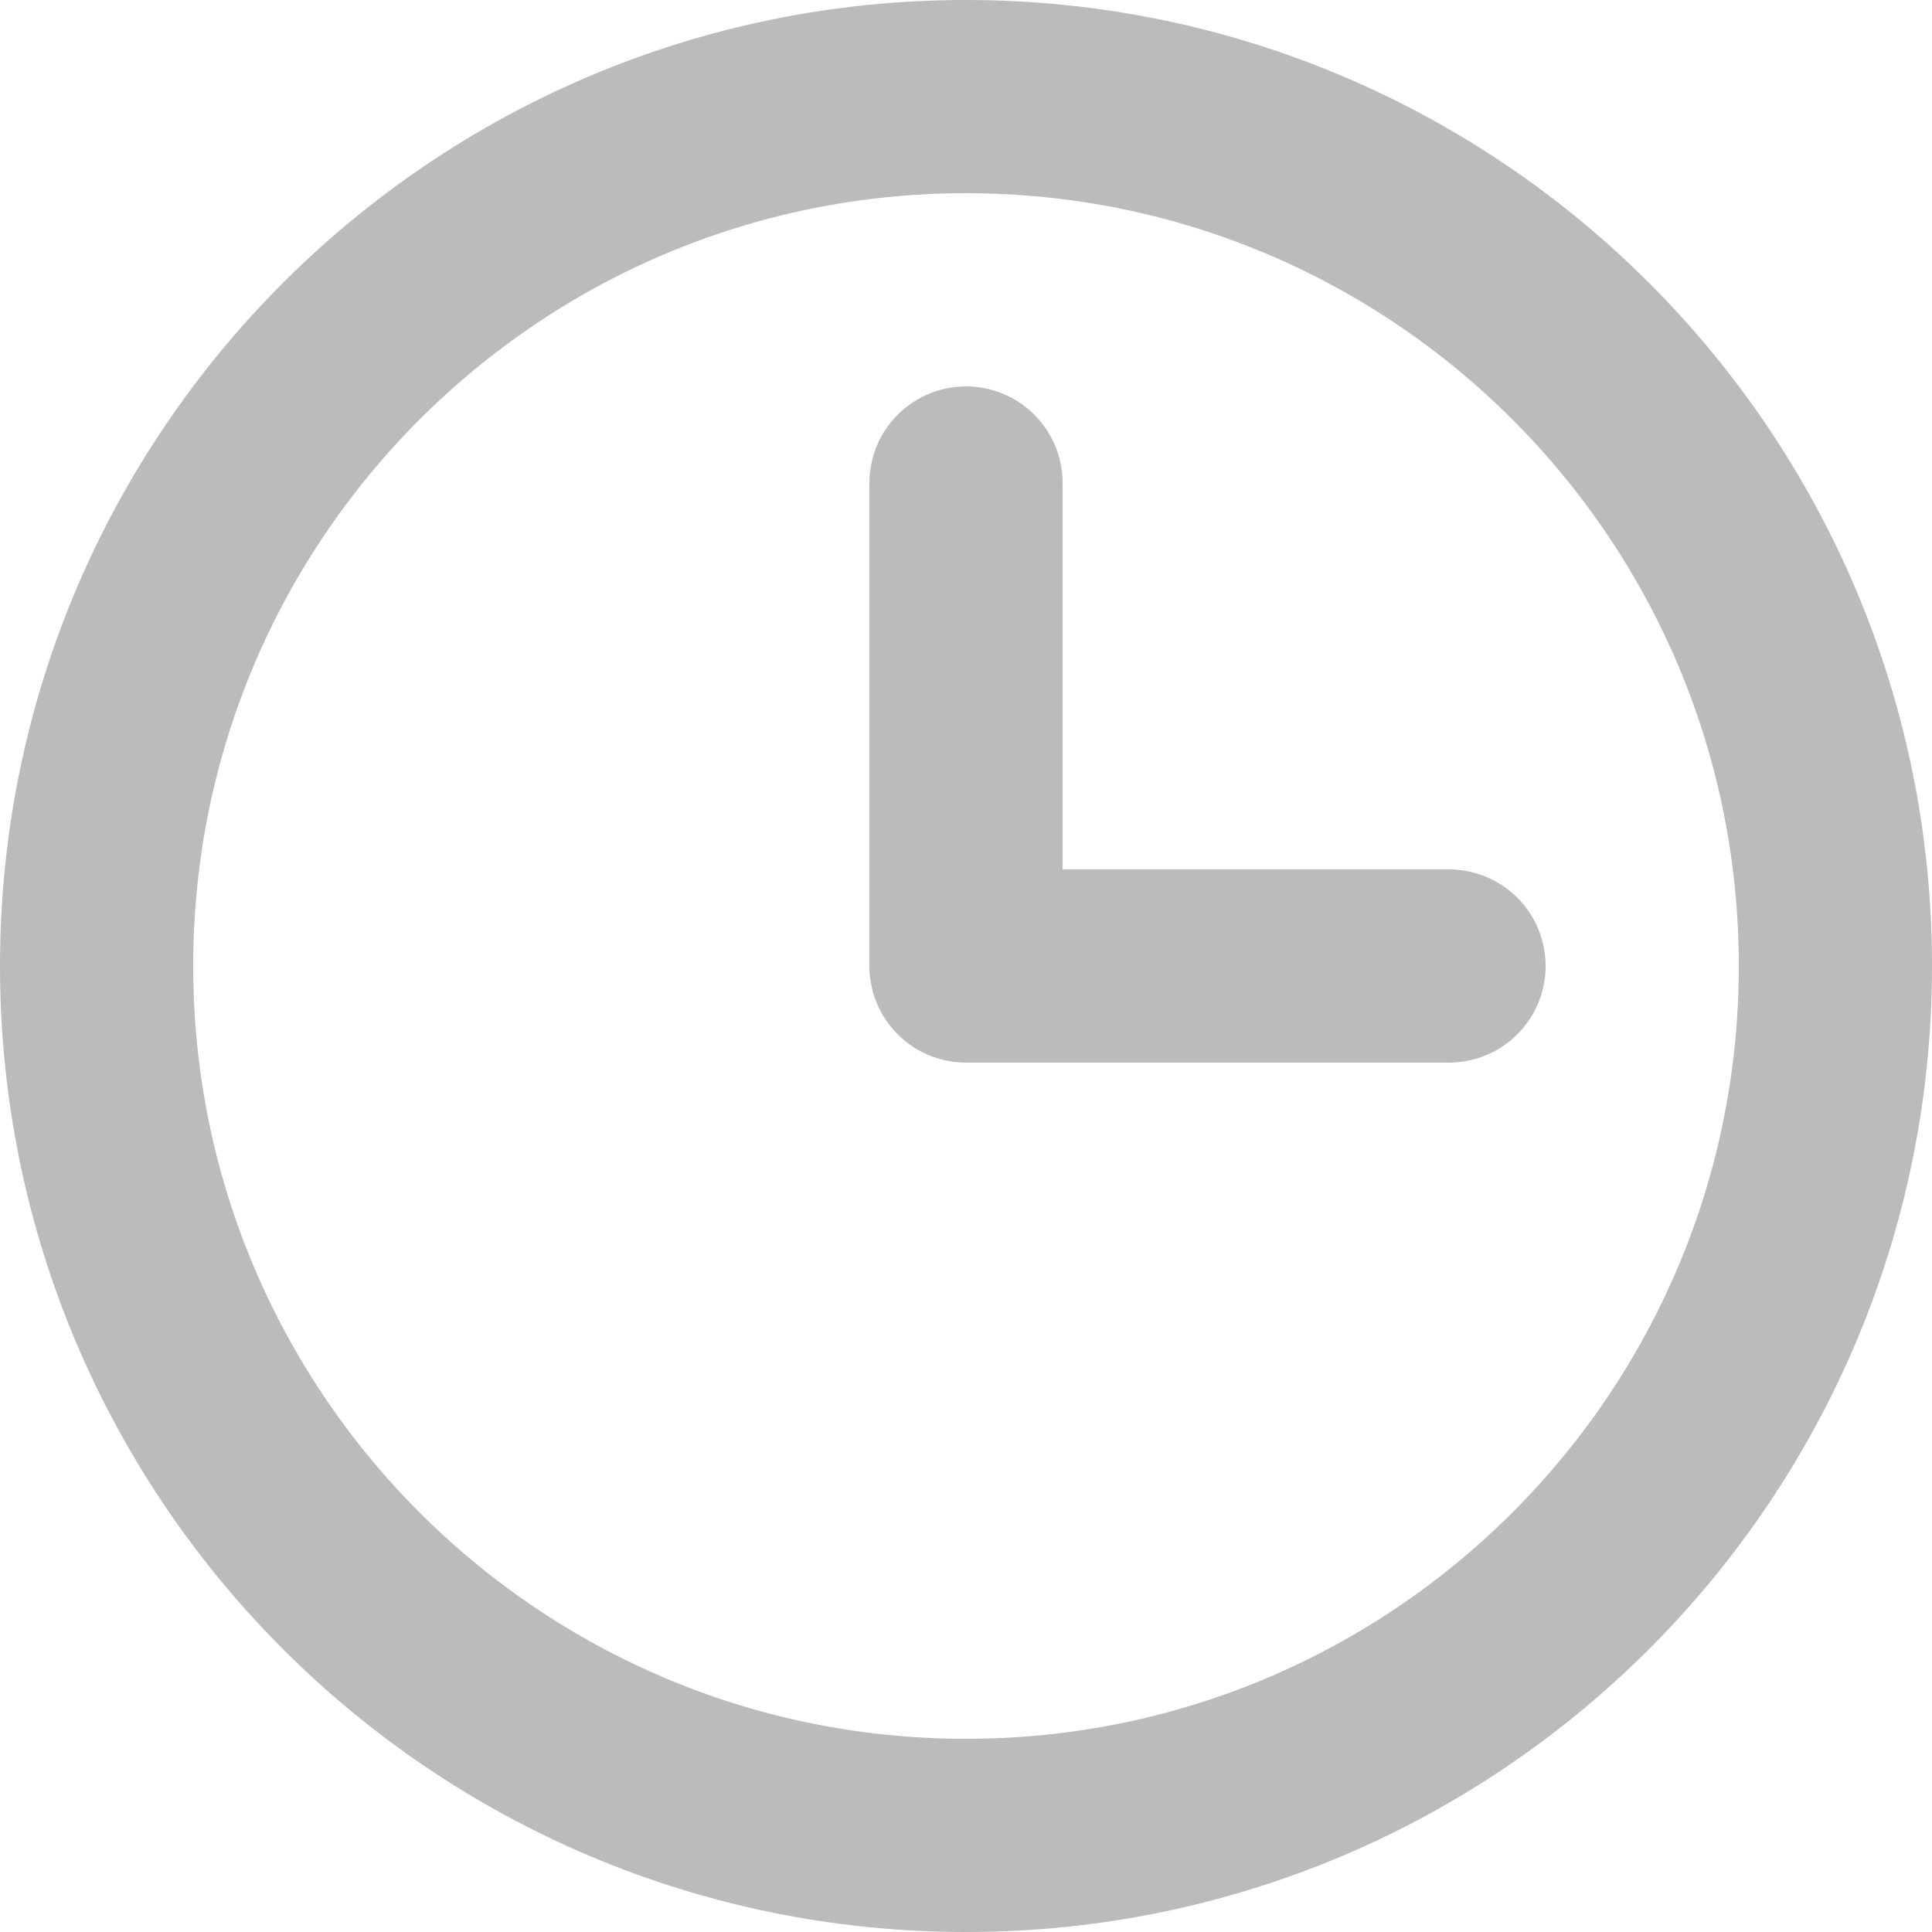
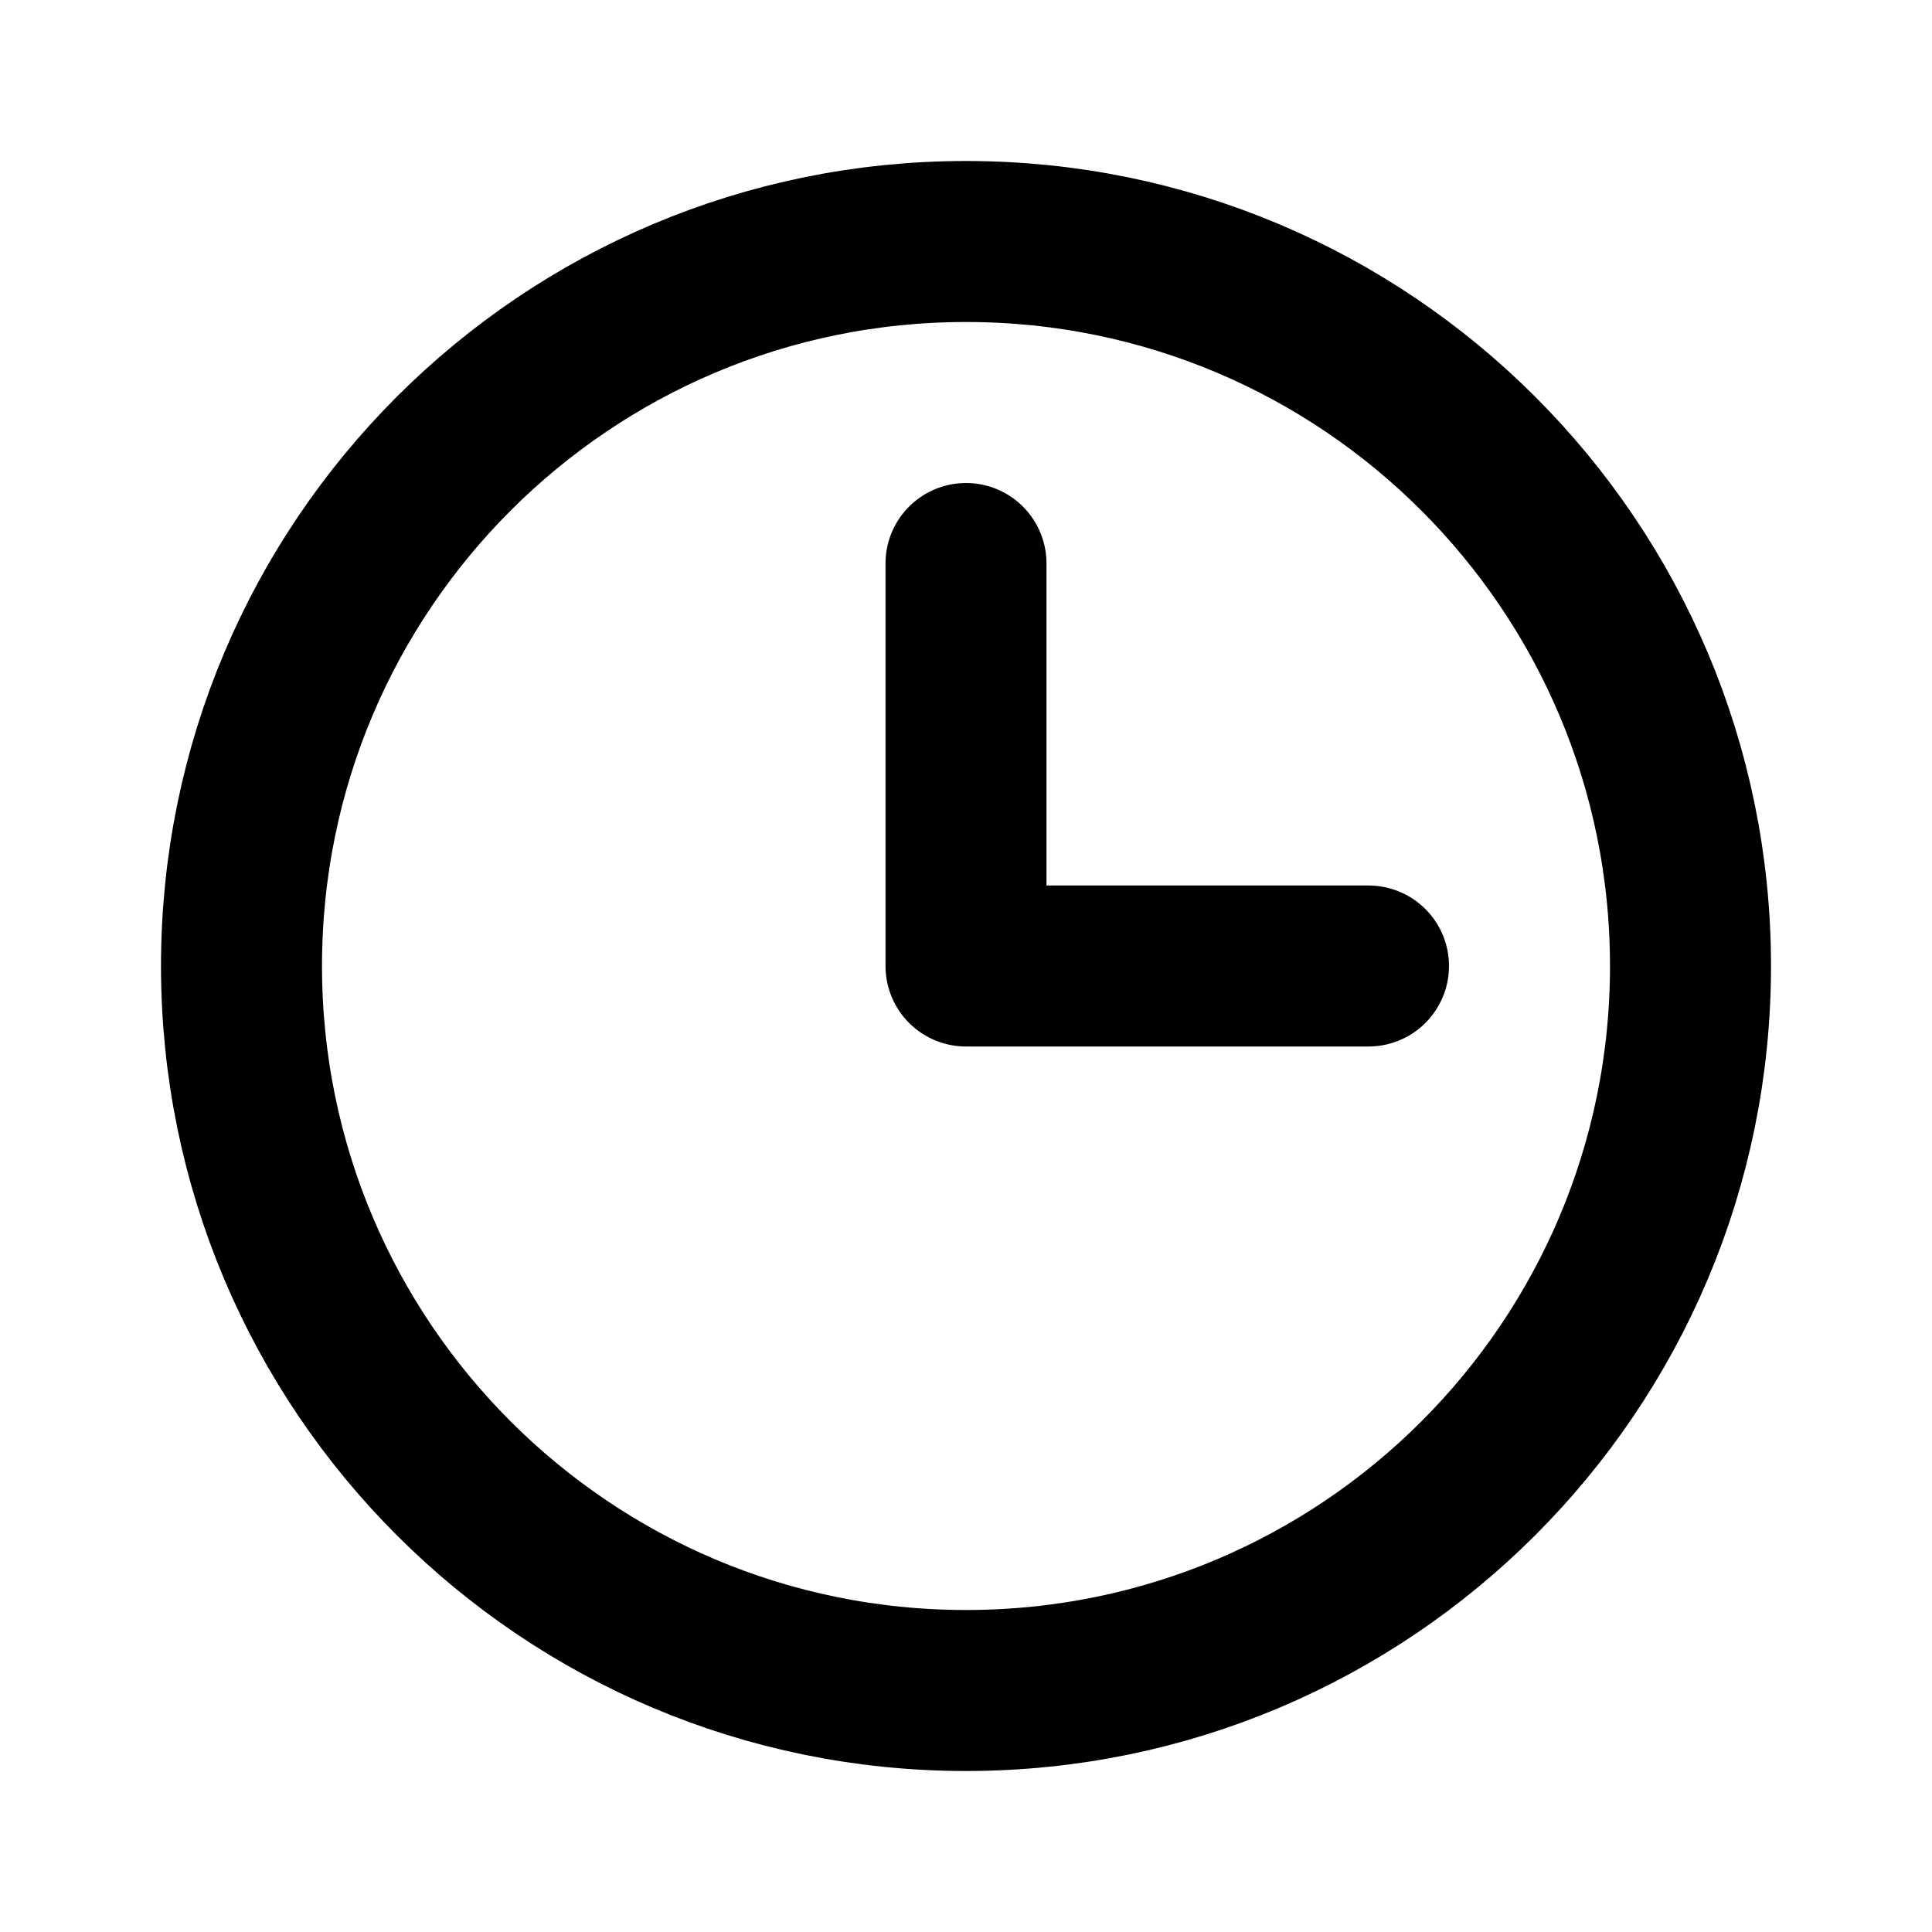
- <svg xmlns="http://www.w3.org/2000/svg" width="20" height="20" viewBox="0 0 20 20" fill="none">
-   <path d="M10 5V10H15M10 19C5.029 19 1 14.971 1 10C1 5.029 5.029 1 10 1C14.971 1 19 5.029 19 10C19 14.971 14.971 19 10 19Z" stroke="#BBBBBB" stroke-width="2" stroke-linecap="round" stroke-linejoin="round" />
+ <svg xmlns="http://www.w3.org/2000/svg" width="24" height="24" viewBox="0 0 24 24" fill="none">
+   <g id="Calendar / Clock">
+     <path id="Vector" d="M12 7V12H17M12 21C7.029 21 3 16.971 3 12C3 7.029 7.029 3 12 3C16.971 3 21 7.029 21 12C21 16.971 16.971 21 12 21Z" stroke="currentColor" stroke-width="2" stroke-linecap="round" stroke-linejoin="round" />
+   </g>
</svg>
